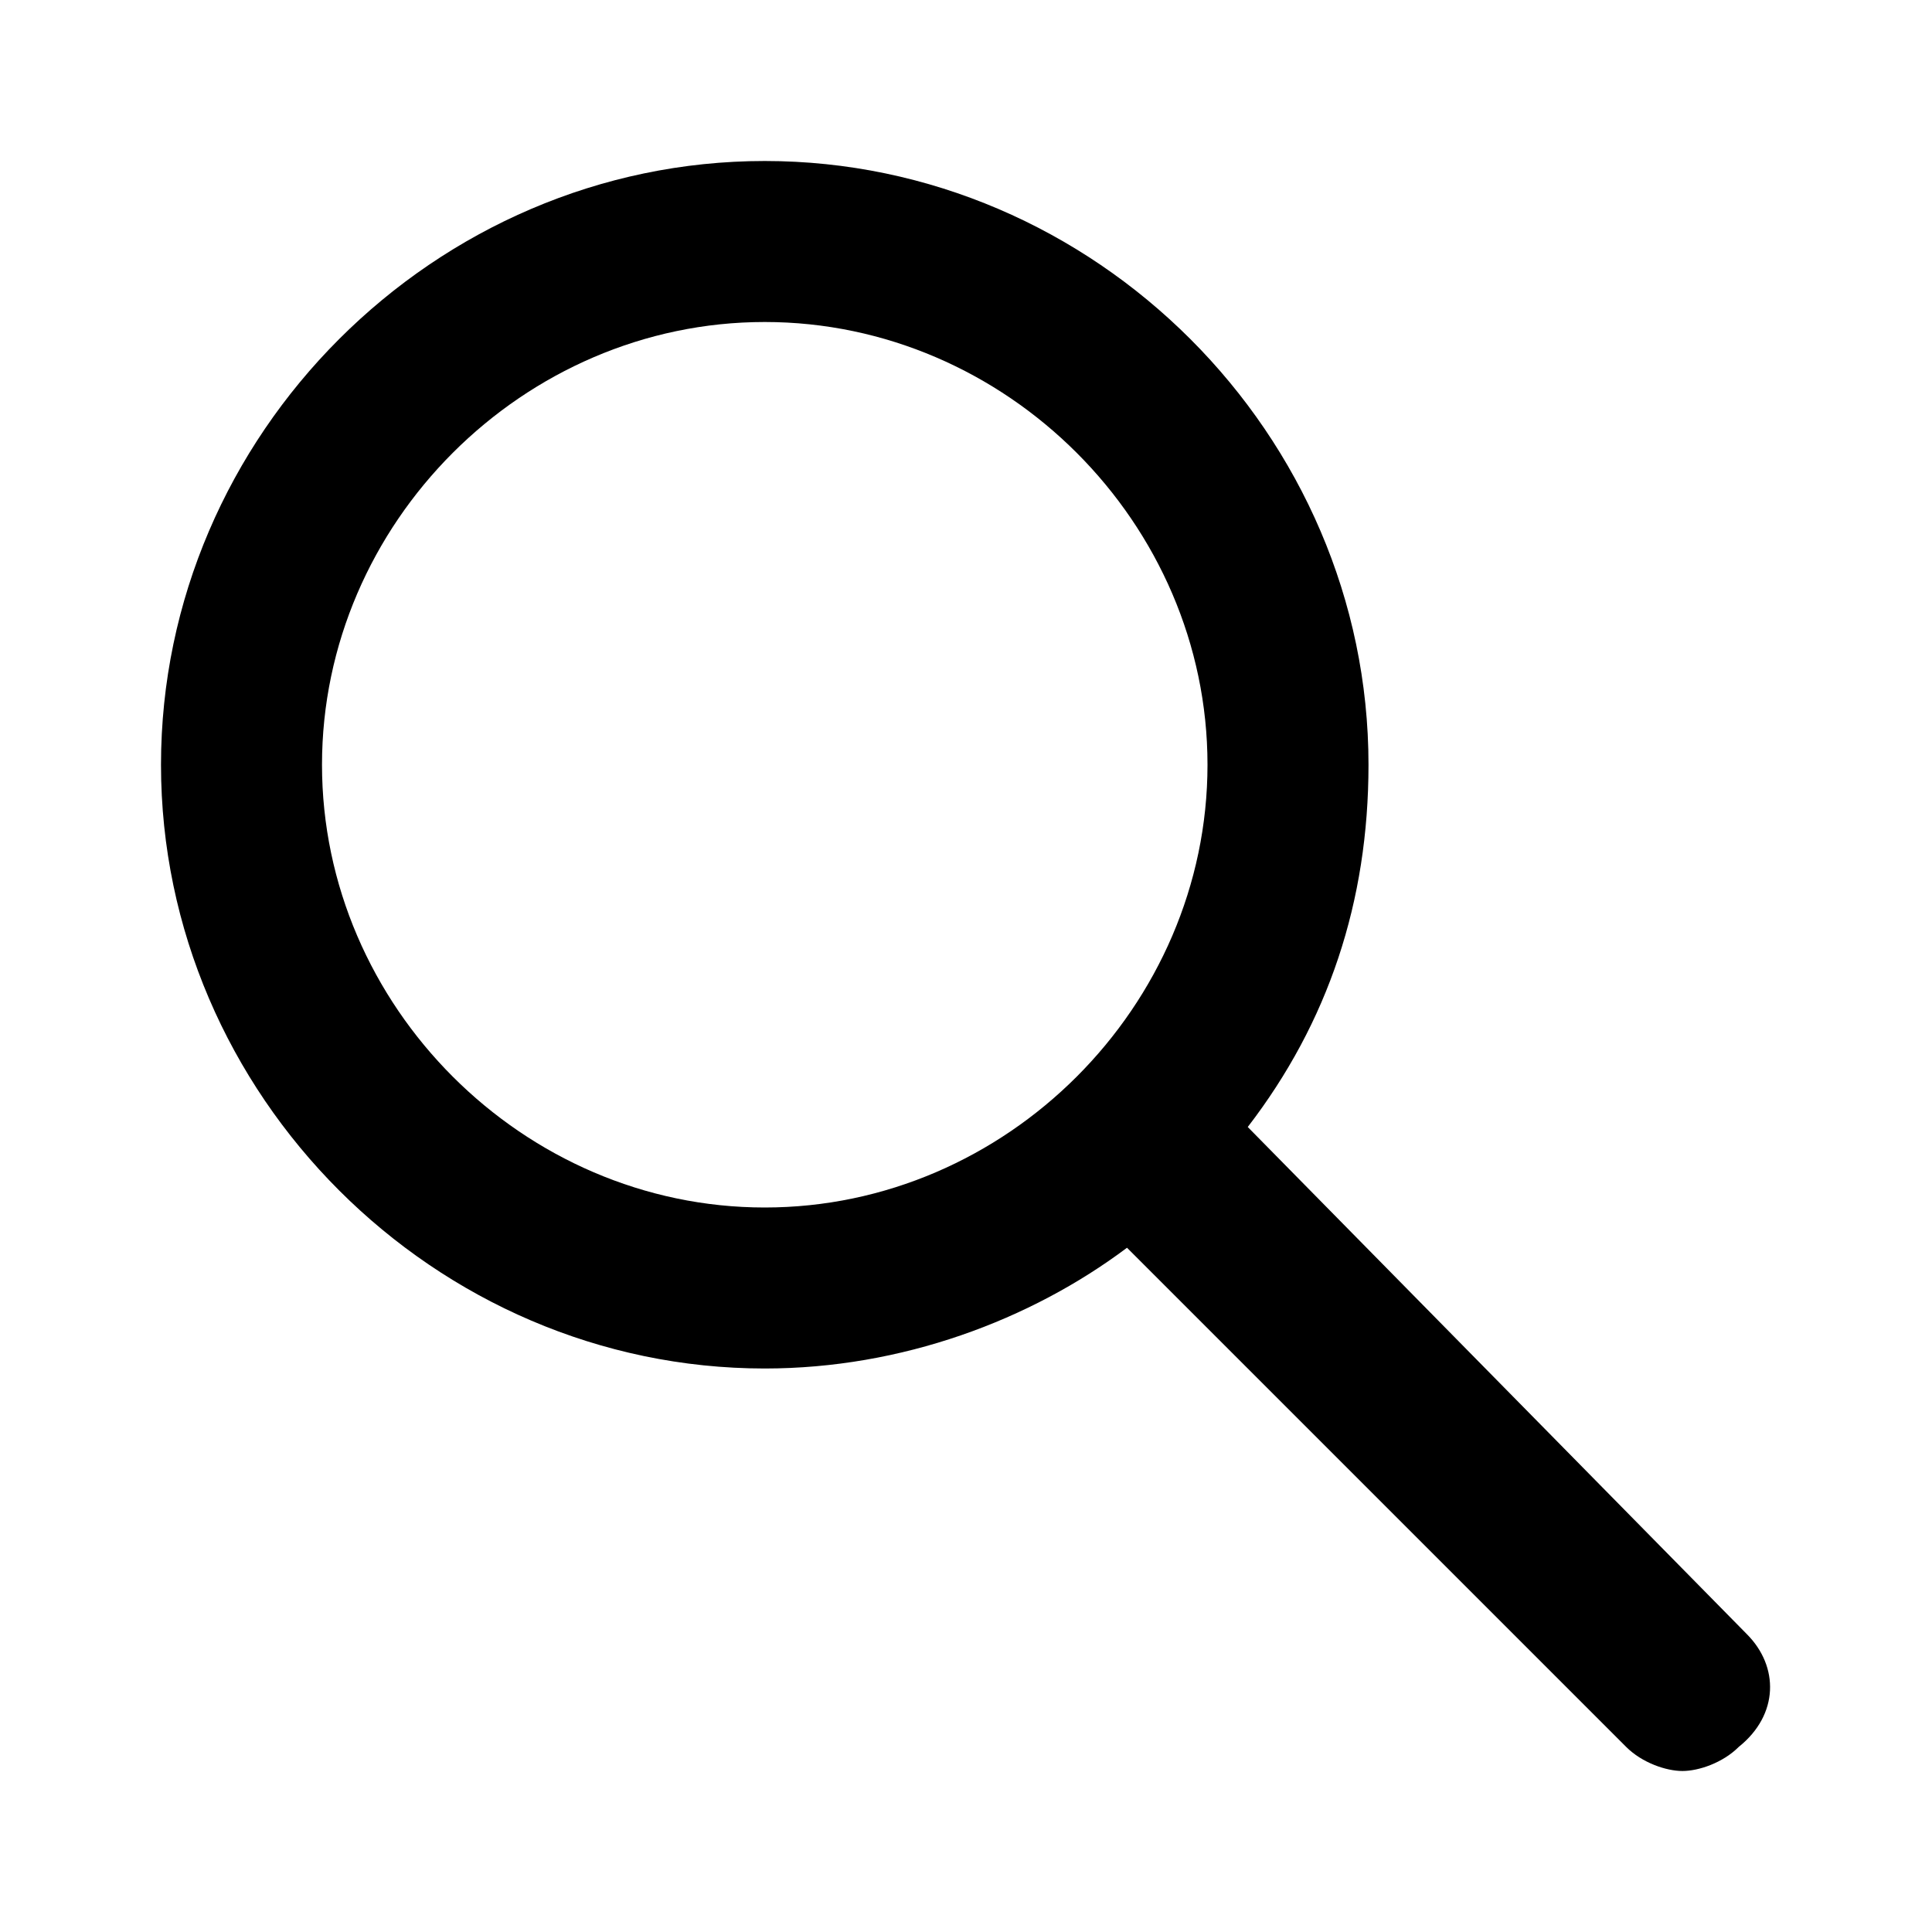
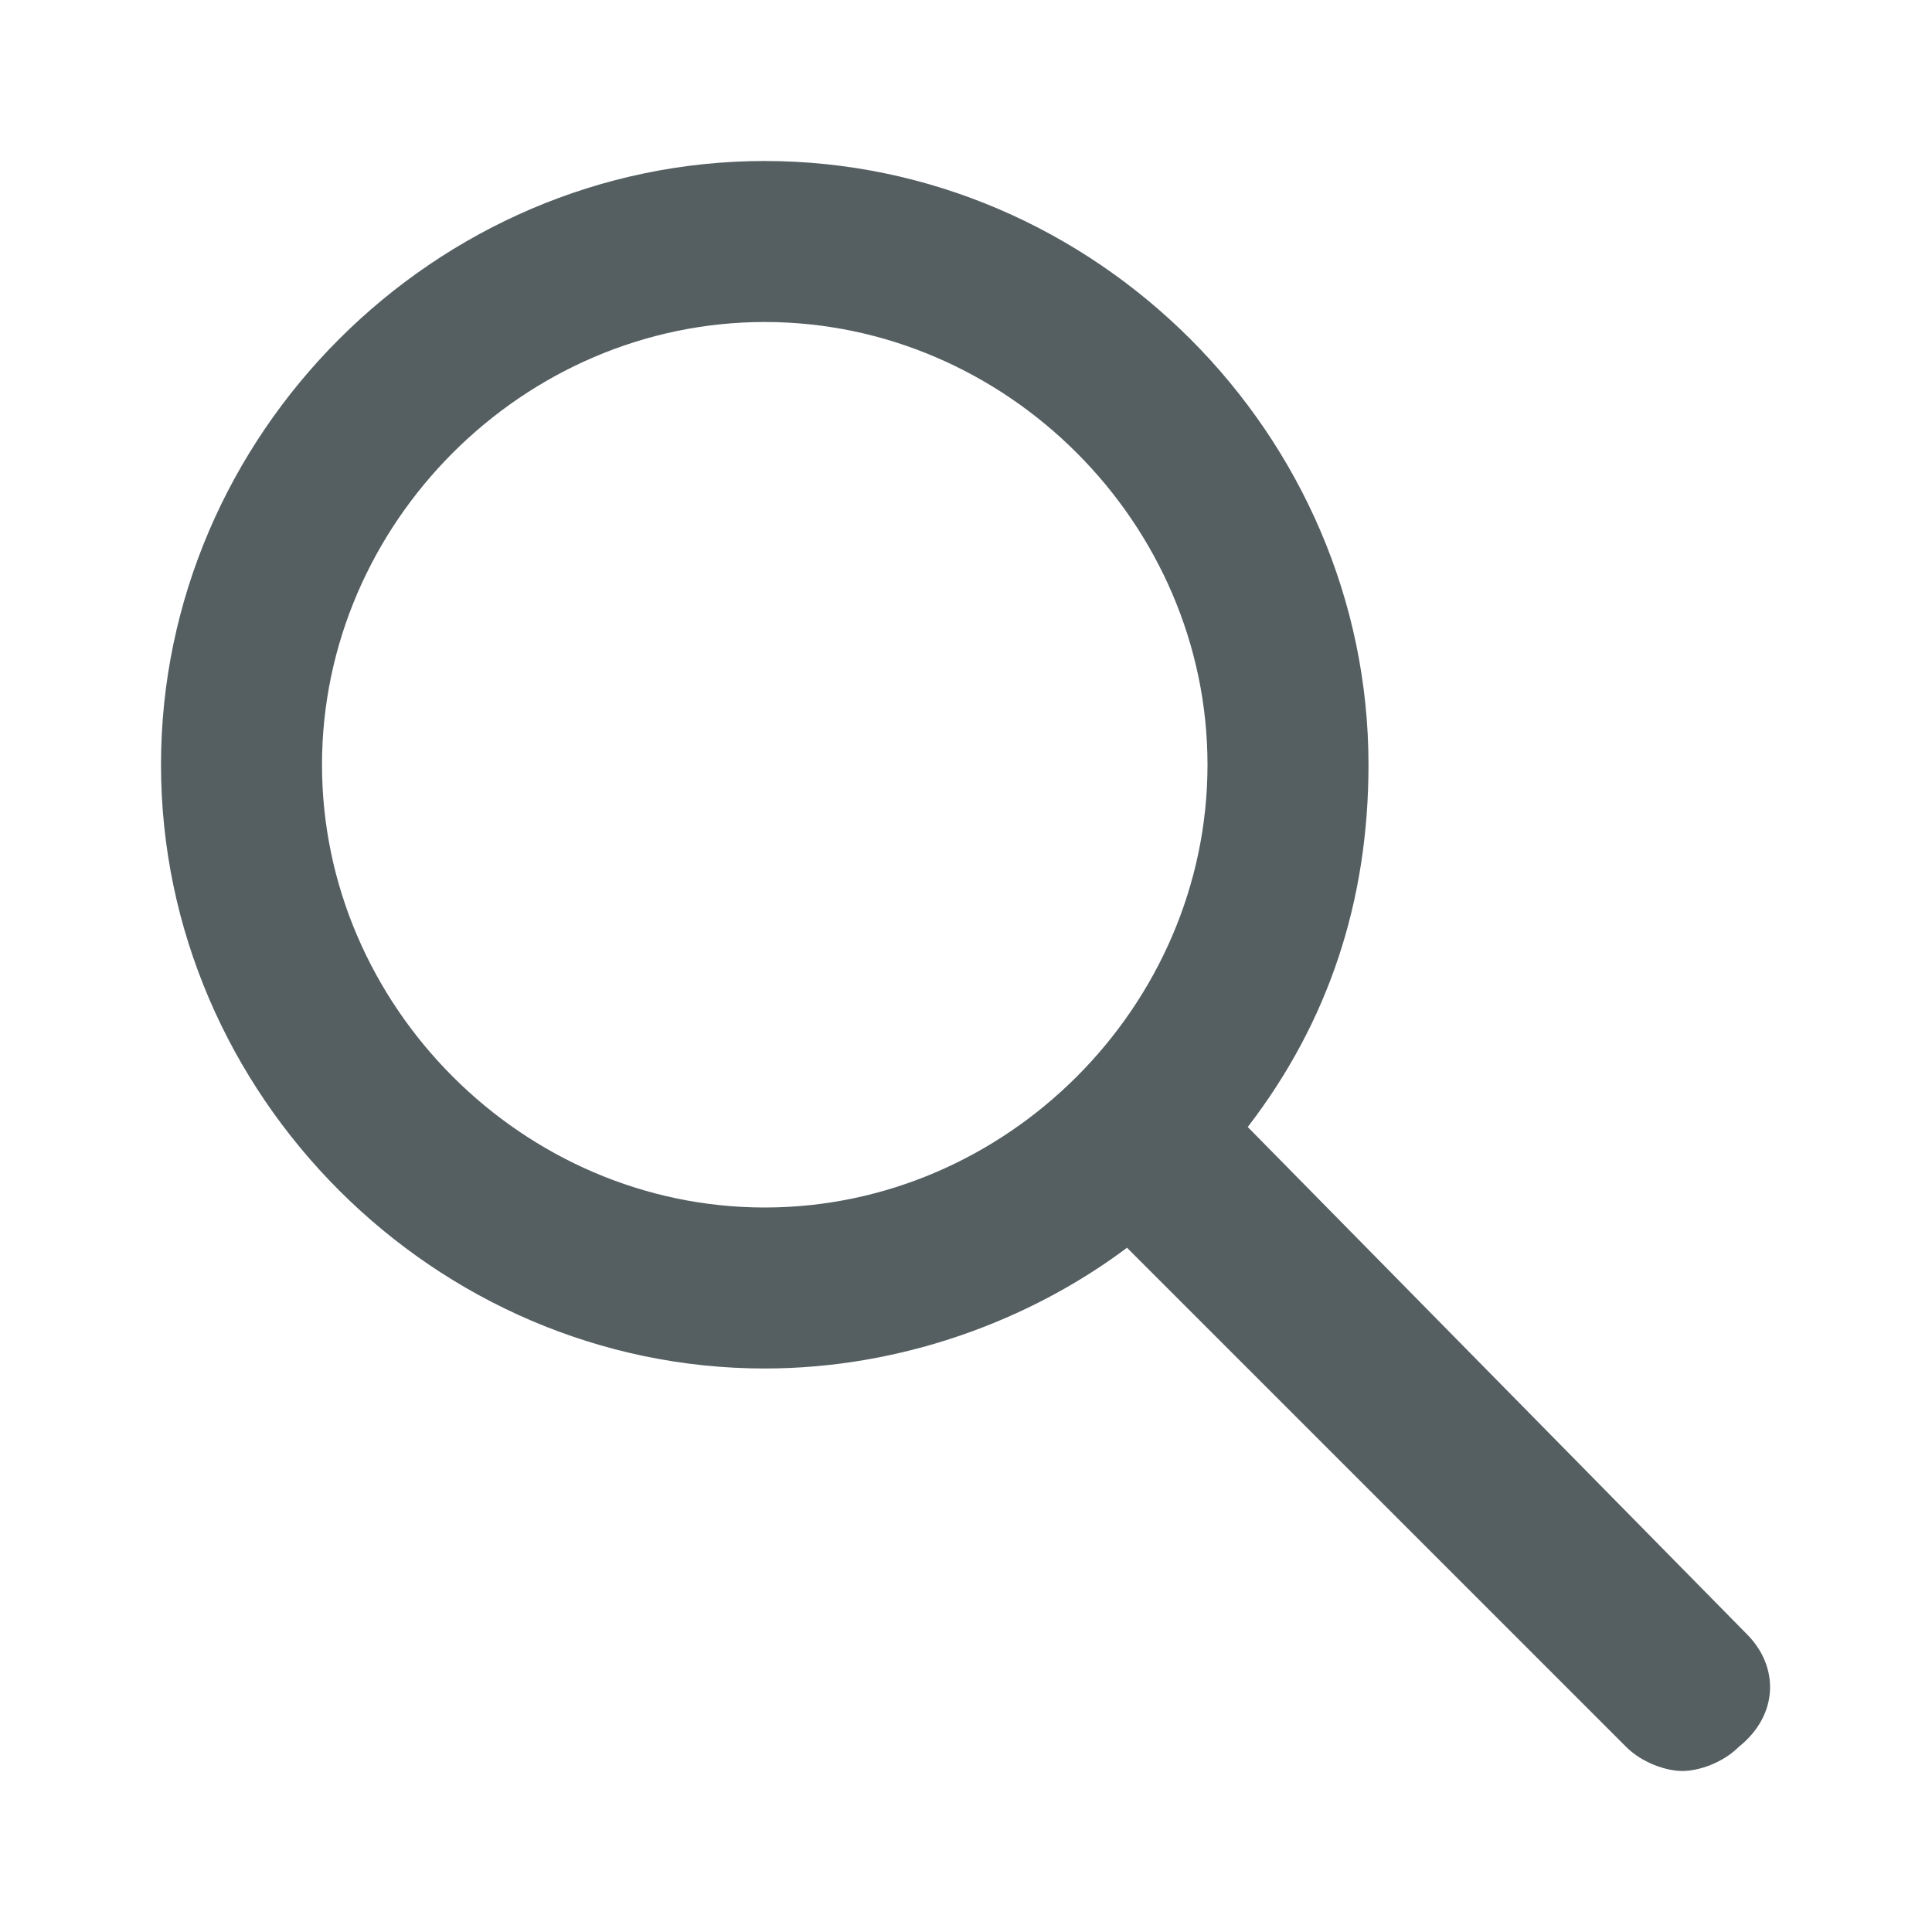
- <svg xmlns="http://www.w3.org/2000/svg" data-v-562b0aec="" width="24" height="24" viewbox="0 0 24 24" fill="currentColor">
+ <svg xmlns="http://www.w3.org/2000/svg" data-v-562b0aec="" width="24" height="24" viewbox="0 0 24 24" fill="#555F62">
  <path data-v-562b0aec="" d="M21.7 20.3L15.5 14C16.5 12.7 17 11.2 17 9.5C17 5.4 13.6 2 9.5 2C5.4 2 2 5.4 2 9.5C2 13.6 5.4 17 9.5 17C11.2 17 12.8 16.4 14 15.5L20.2 21.7C20.4 21.9 20.7 22 20.9 22C21.1 22 21.4 21.9 21.6 21.7C22.1 21.3 22.1 20.7 21.7 20.3ZM4 9.5C4 6.5 6.5 4 9.5 4C12.5 4 15 6.5 15 9.5C15 12.5 12.5 15 9.5 15C6.5 15 4 12.5 4 9.5Z" />
</svg>
